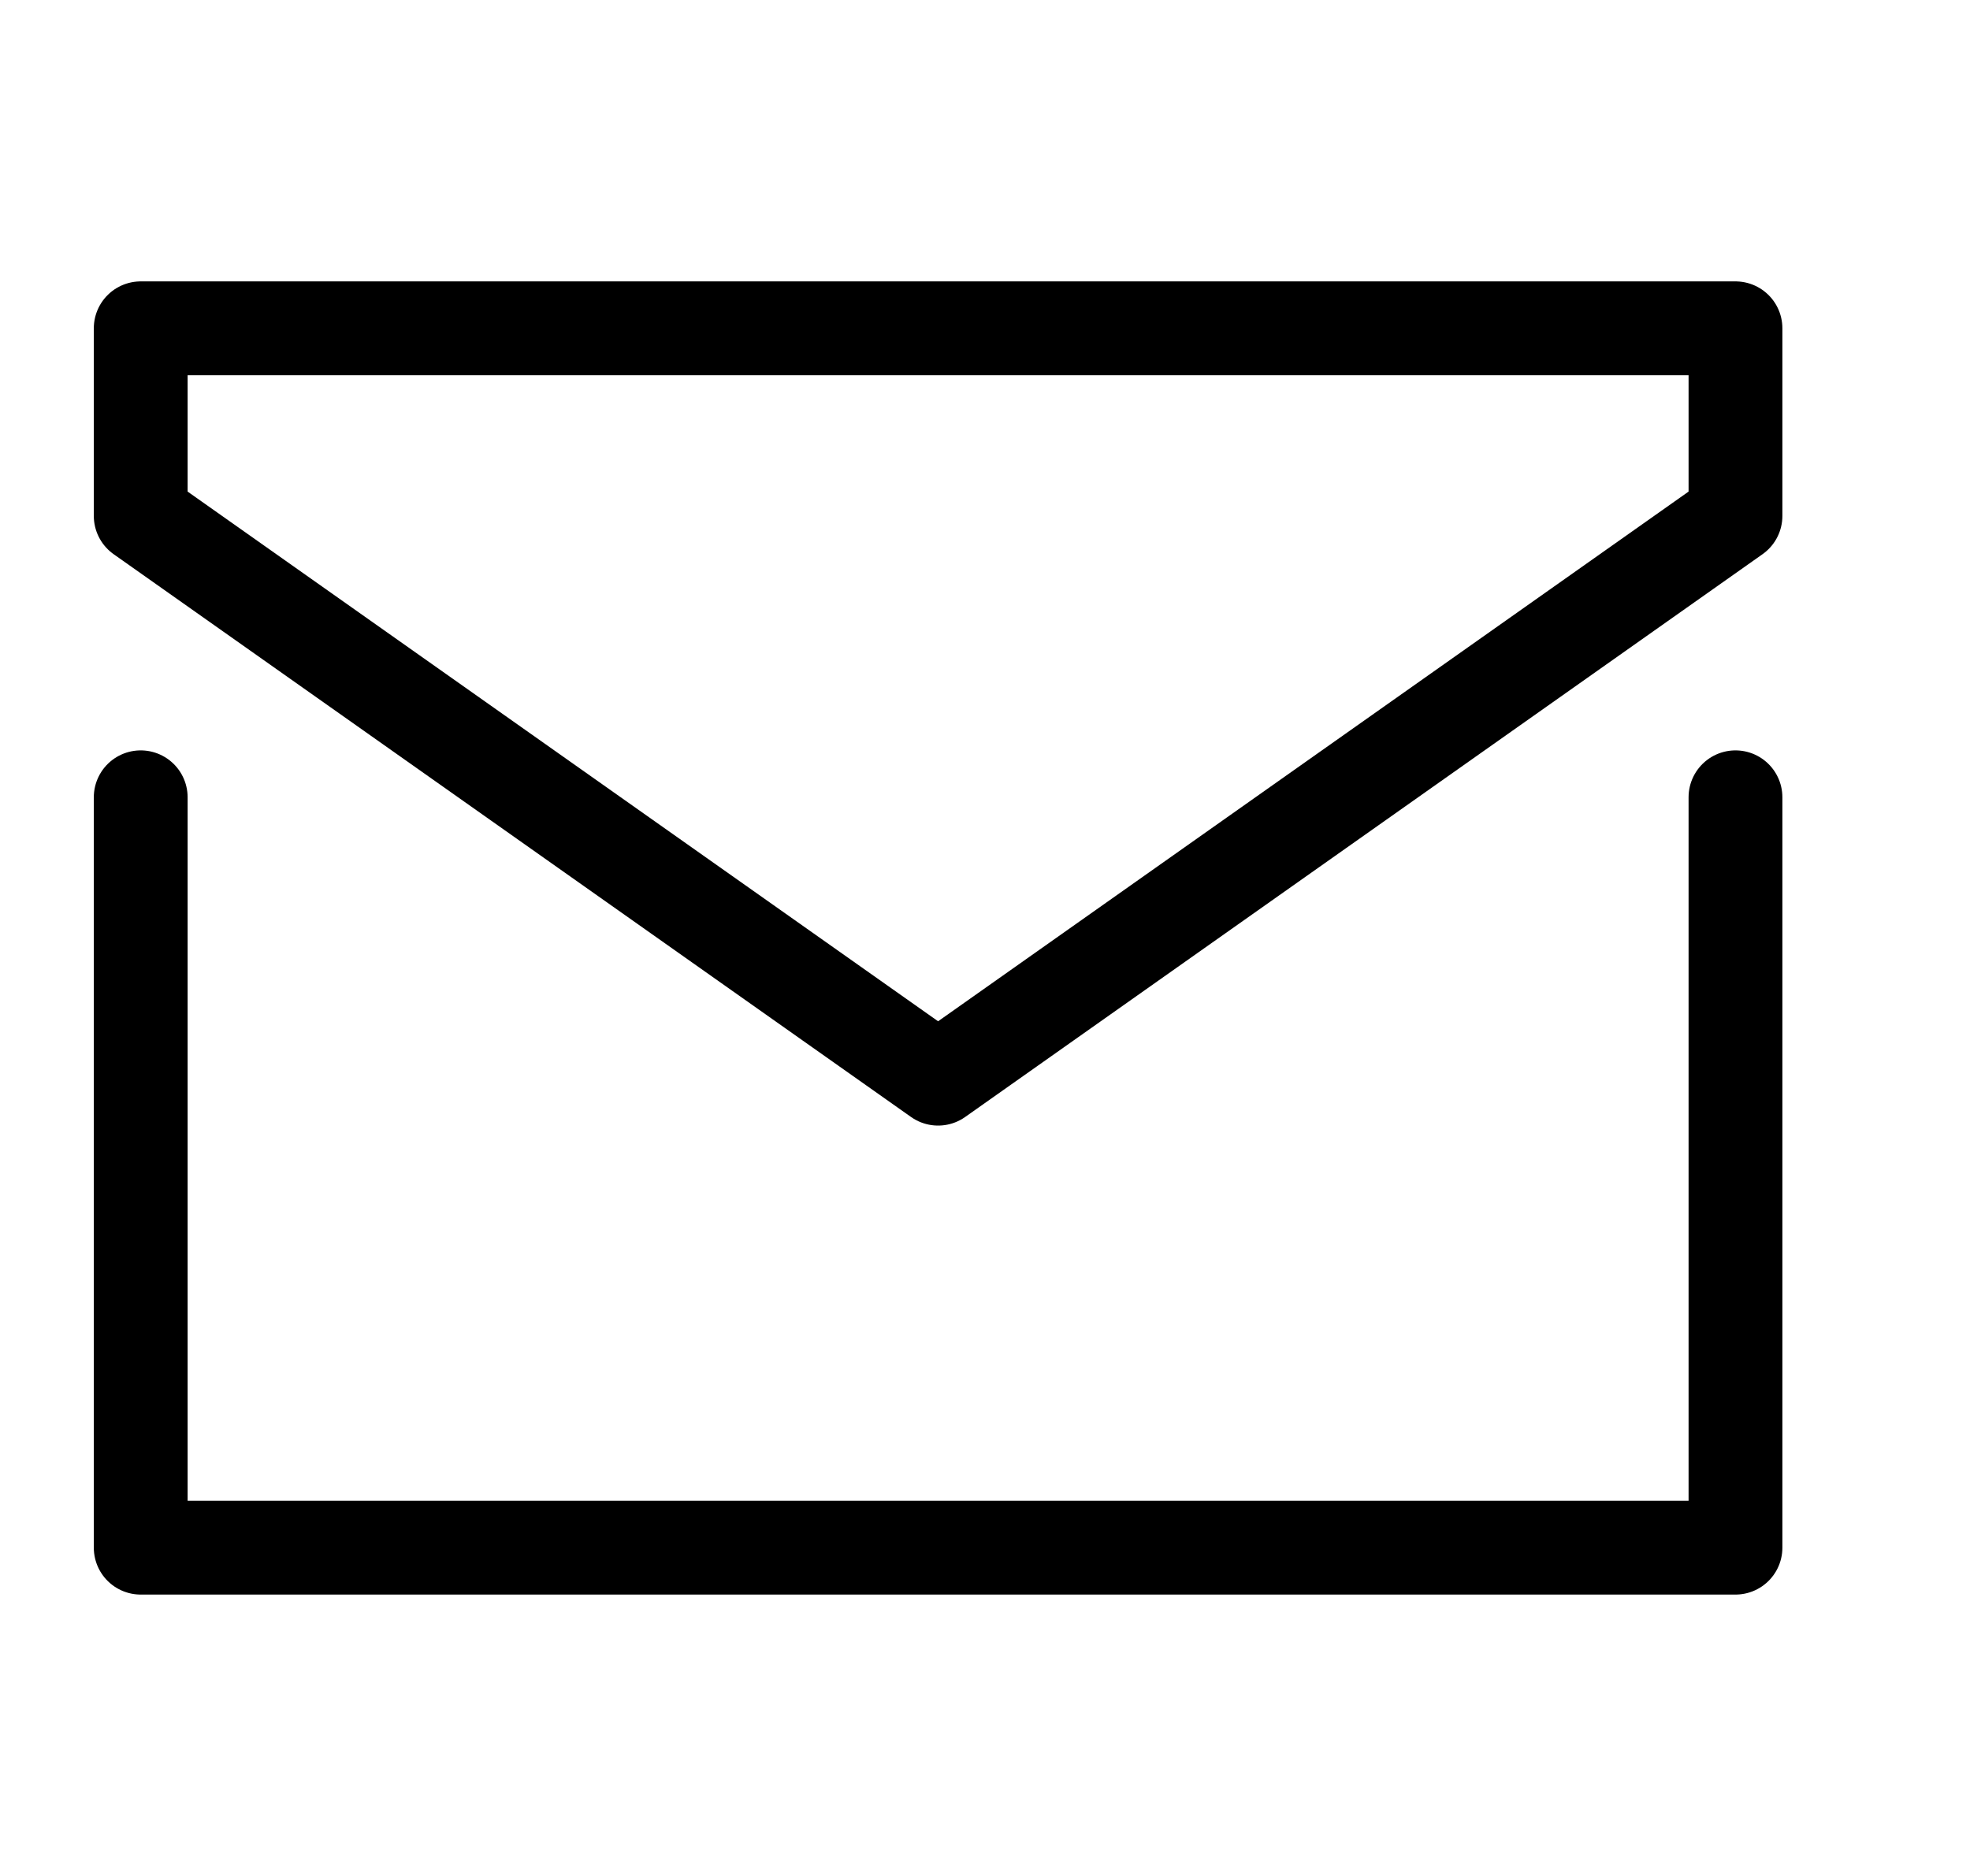
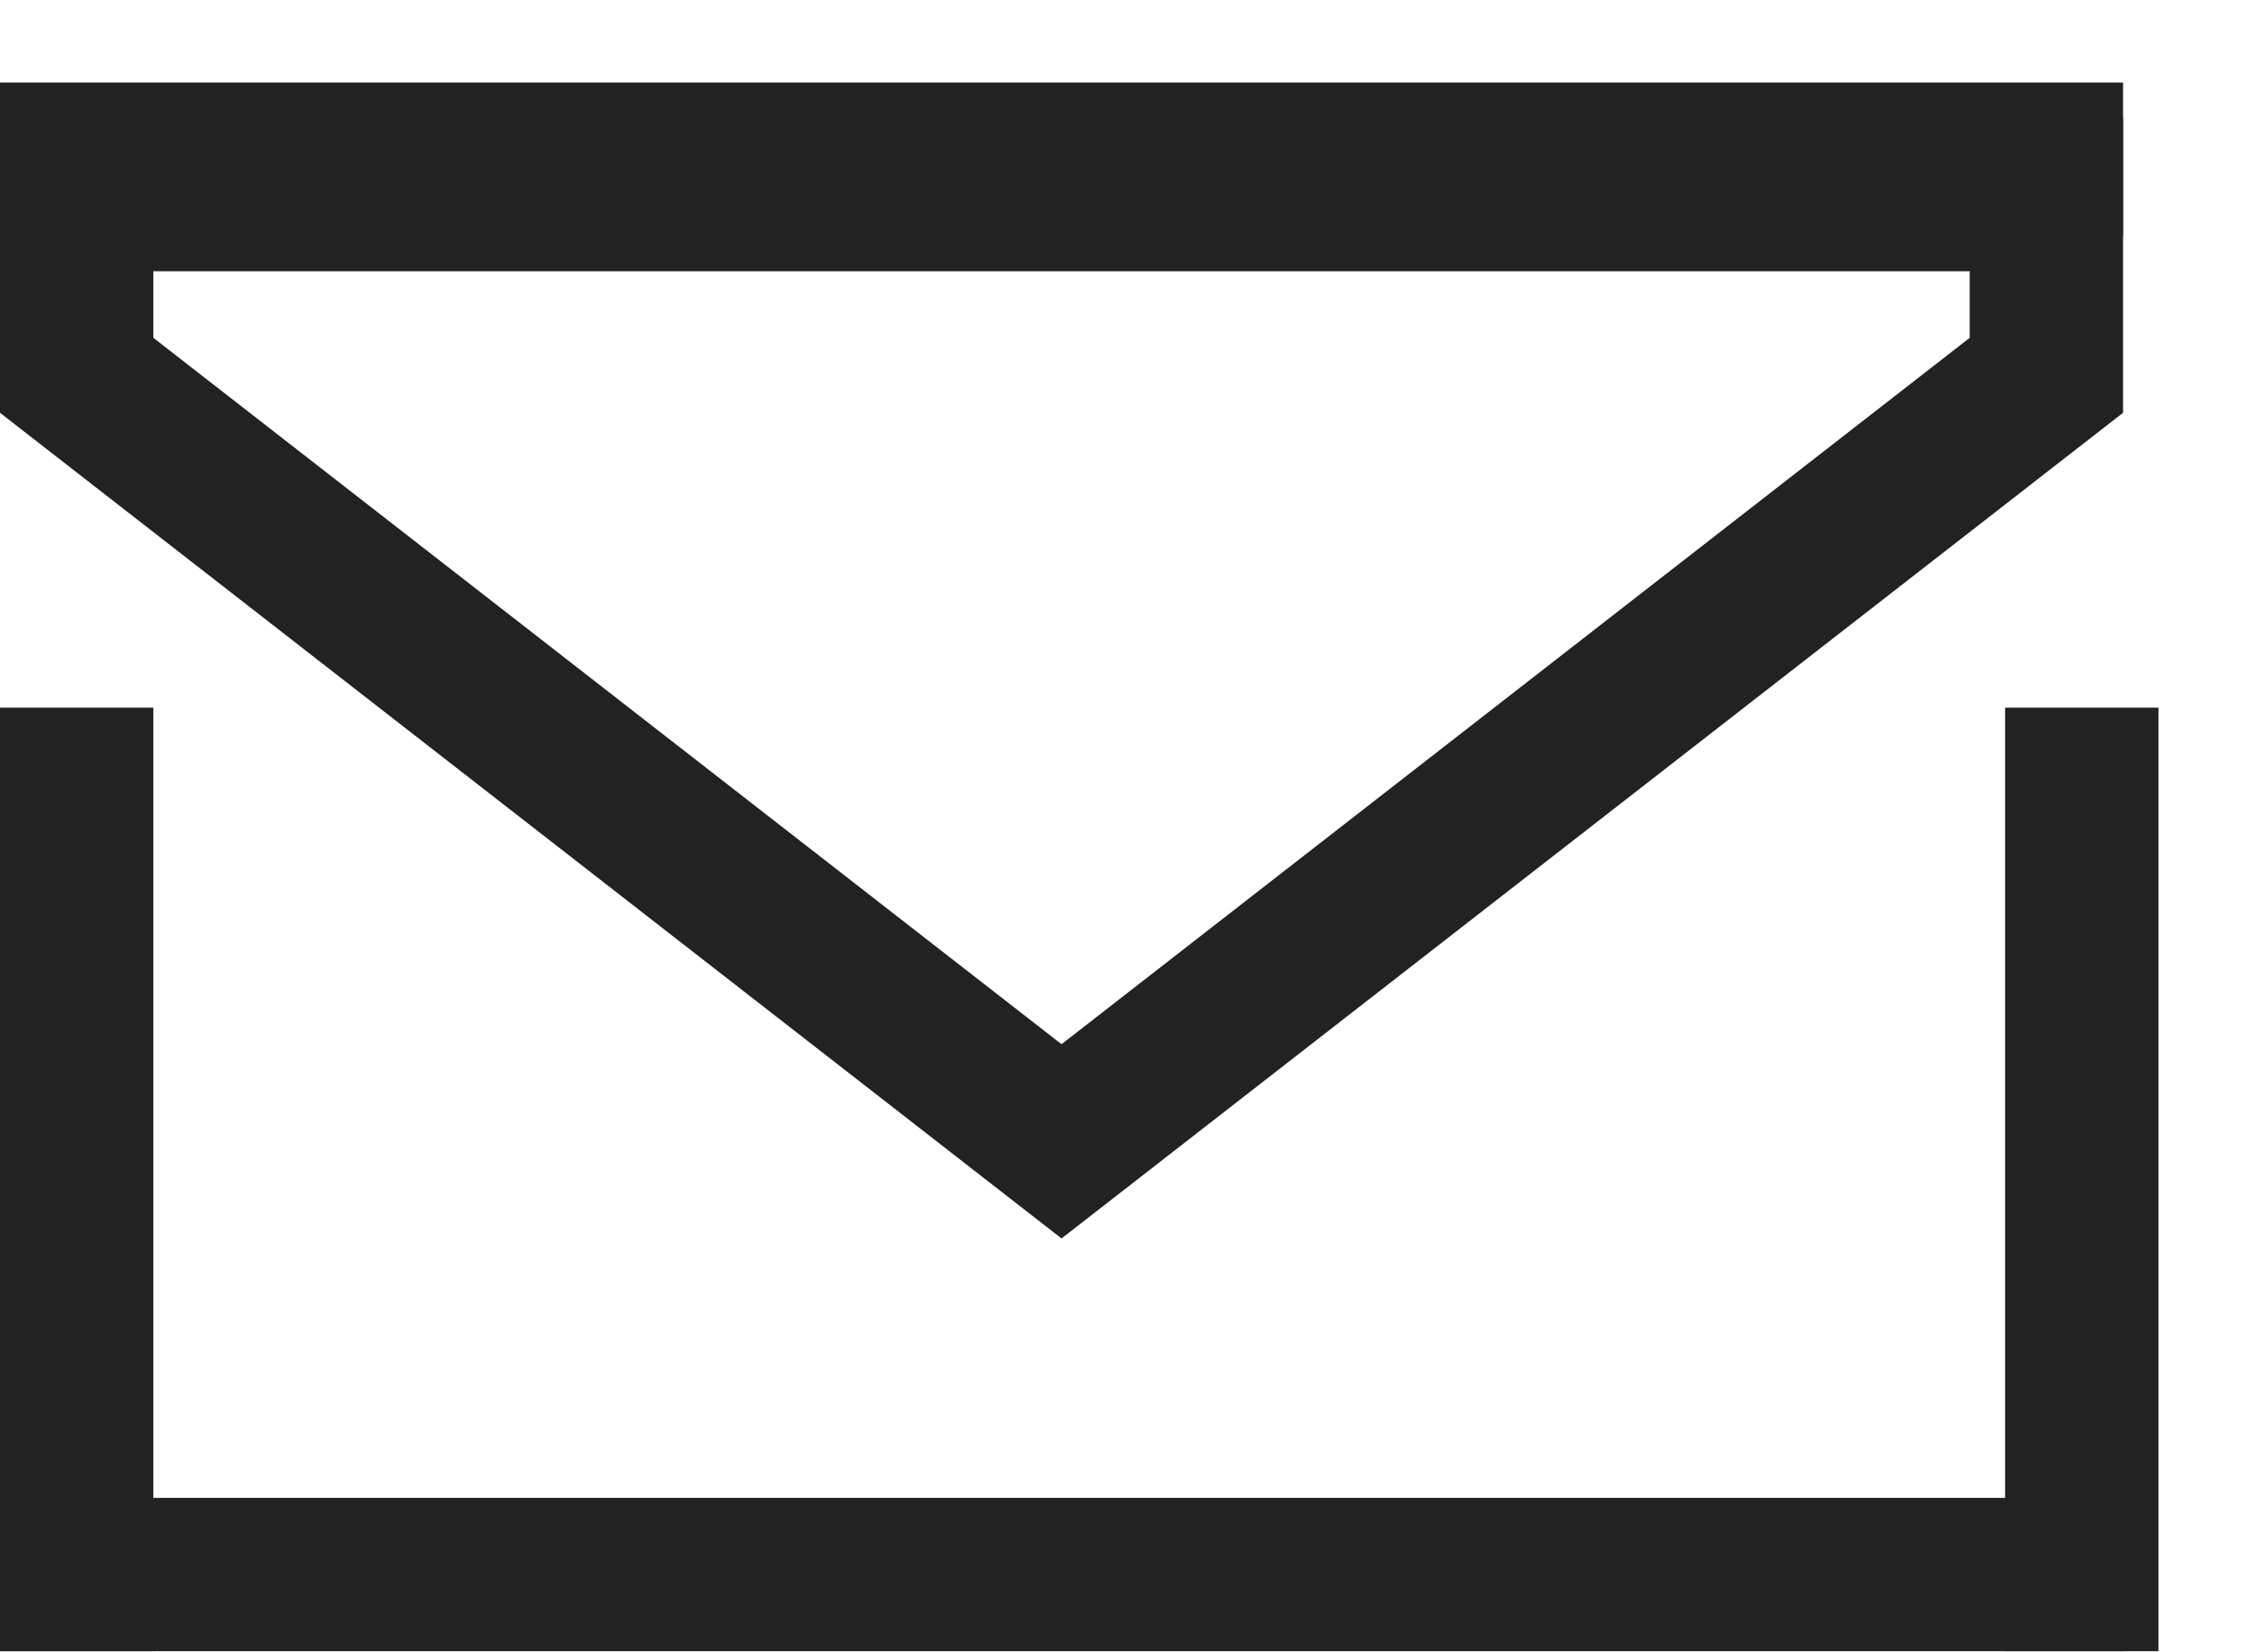
- <svg xmlns="http://www.w3.org/2000/svg" width="21" height="20" fill="none" viewBox="0 0 21 20">
-   <path stroke="#000" stroke-linecap="round" stroke-linejoin="round" d="M1.5 8.5v8h17v-8m-17-5h17v2l-8.5 6-8.5-6v-2Z" />
+ <svg xmlns="http://www.w3.org/2000/svg" width="19" height="14" viewBox="0 0 19 14" fill="none">
+   <line x1="0.65" y1="6" x2="0.65" y2="14" stroke="#222222" stroke-width="1.3" />
+   <line x1="17.65" y1="6" x2="17.65" y2="14" stroke="#222222" stroke-width="1.3" />
+   <line y1="13.35" x2="18" y2="13.35" stroke="#222222" stroke-width="1.3" />
+   <line y1="1.35" x2="18" y2="1.35" stroke="#222222" stroke-width="1.3" />
+   <path d="M17.35 3.182L9 9.677L0.65 3.182V1.65H3.5L9 1.65H14H17.35V3.182Z" stroke="#222222" stroke-width="1.3" />
</svg>
